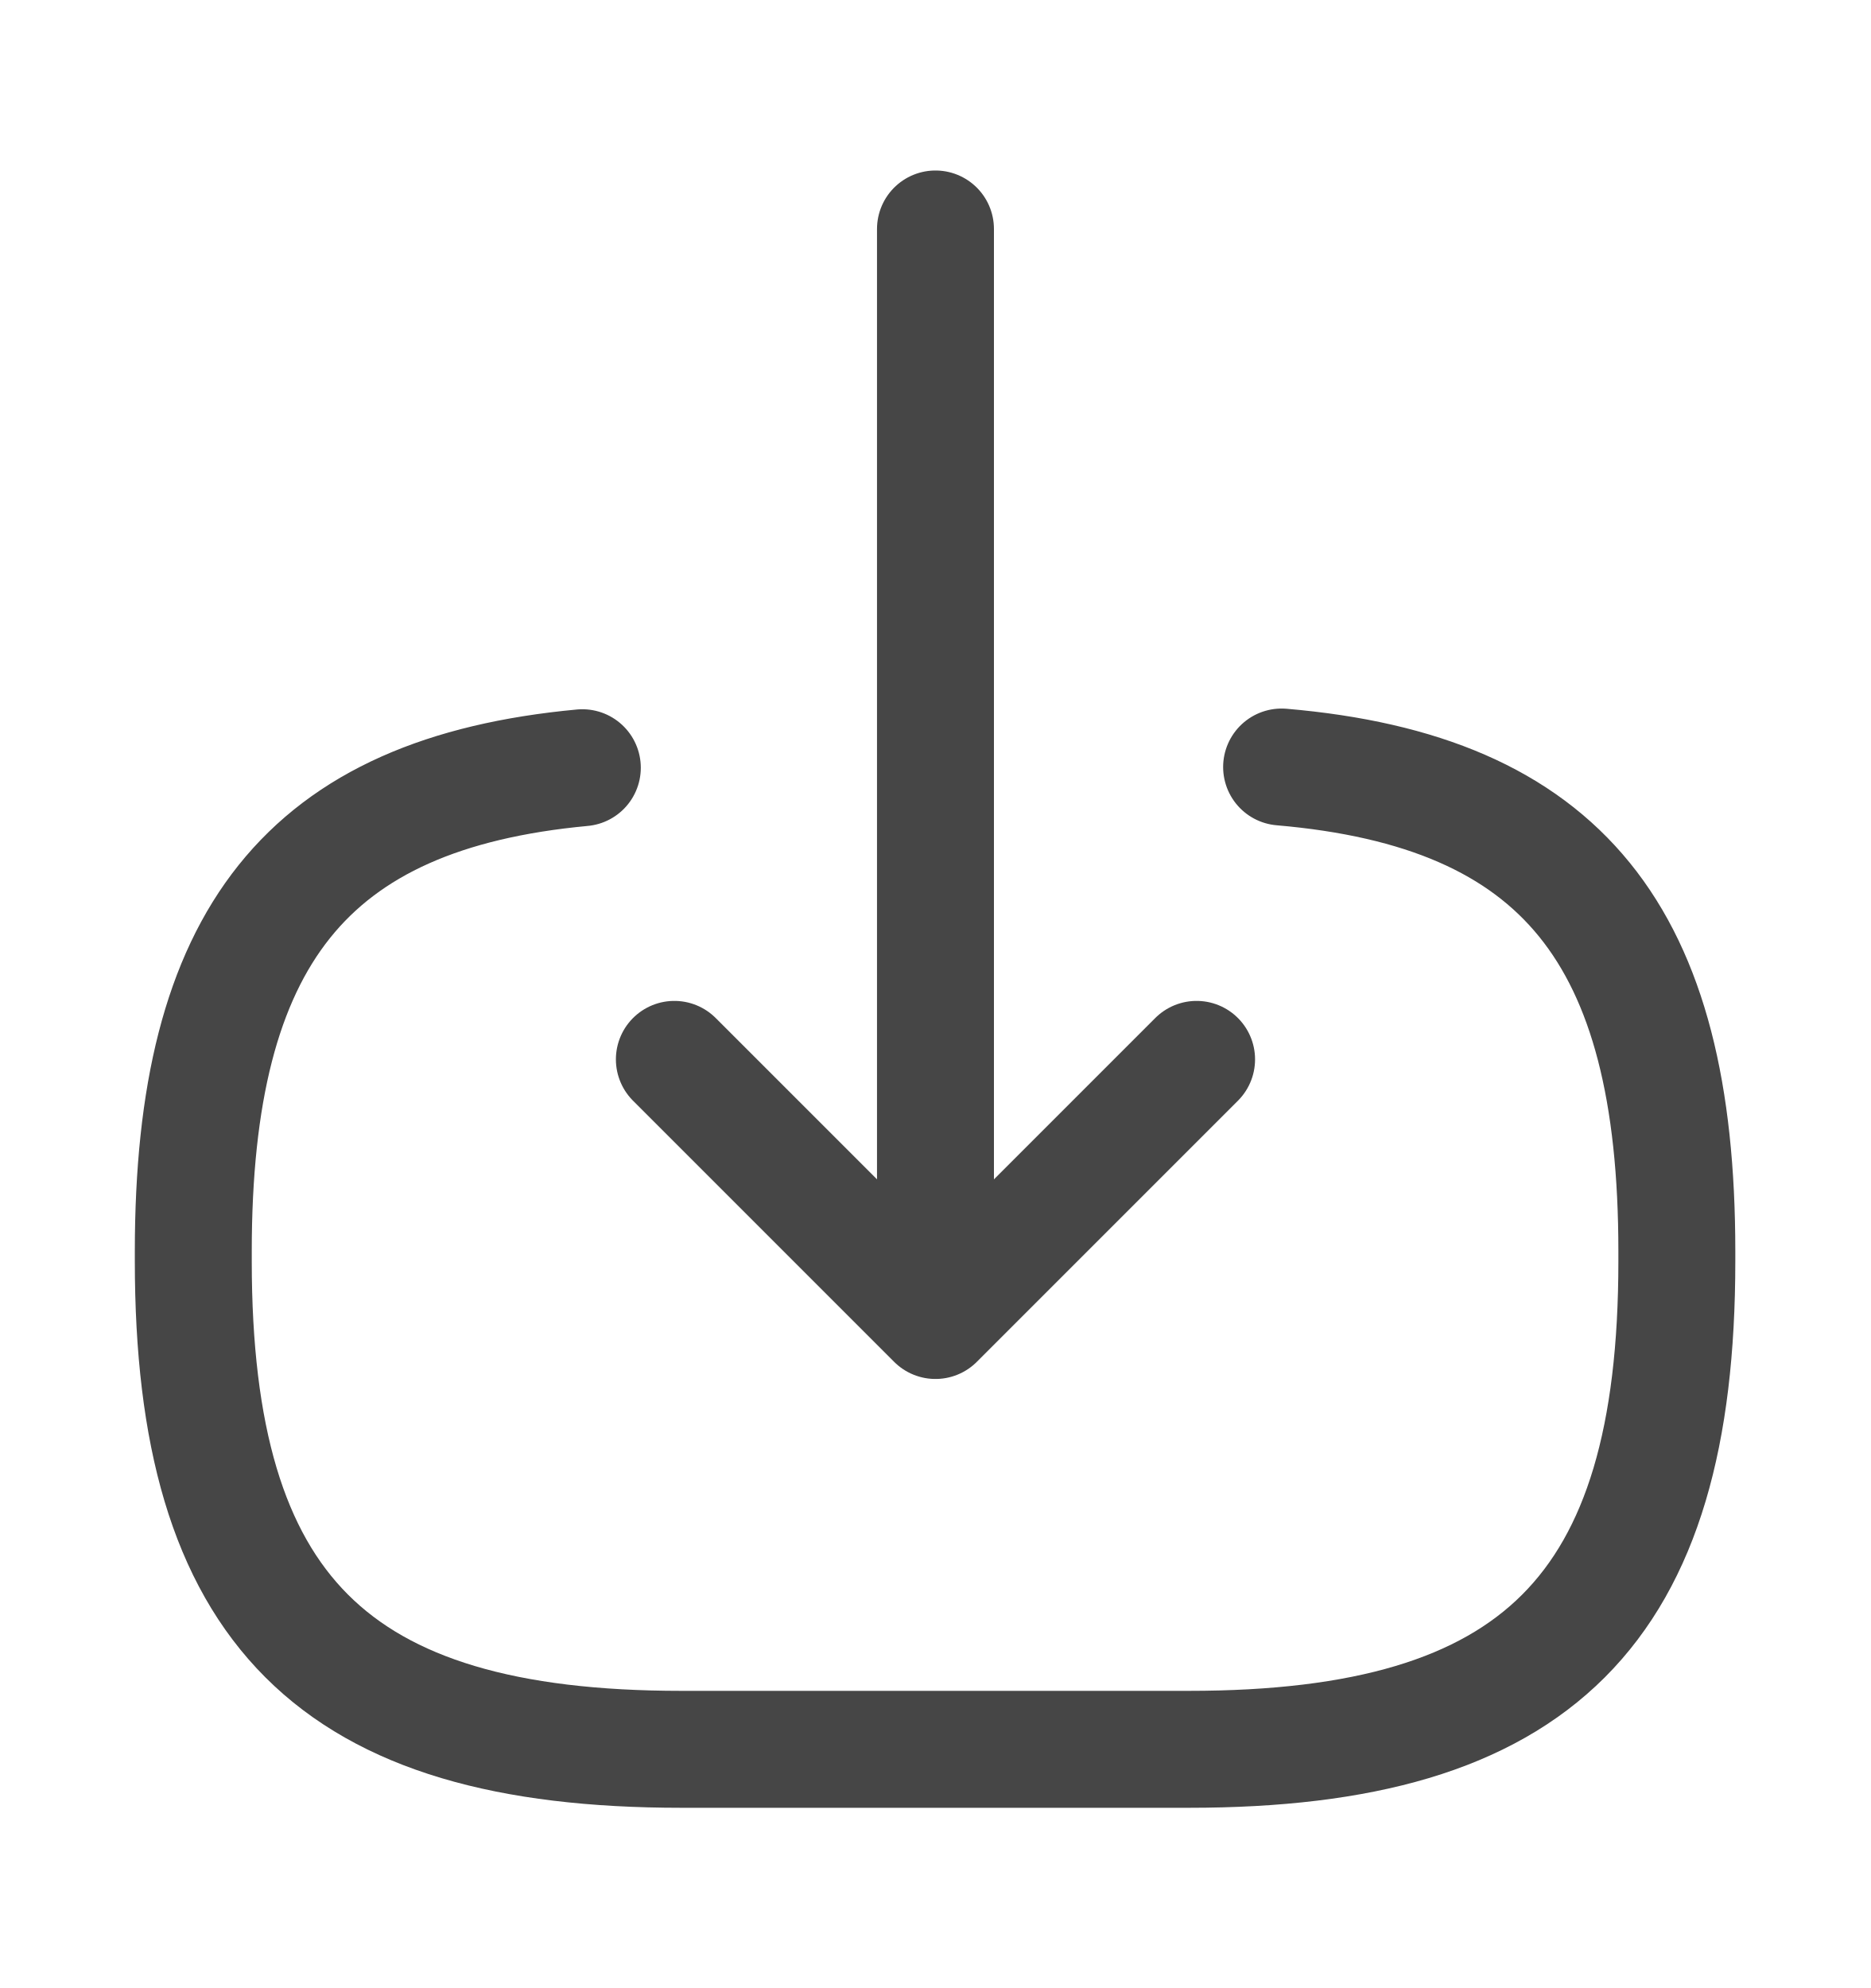
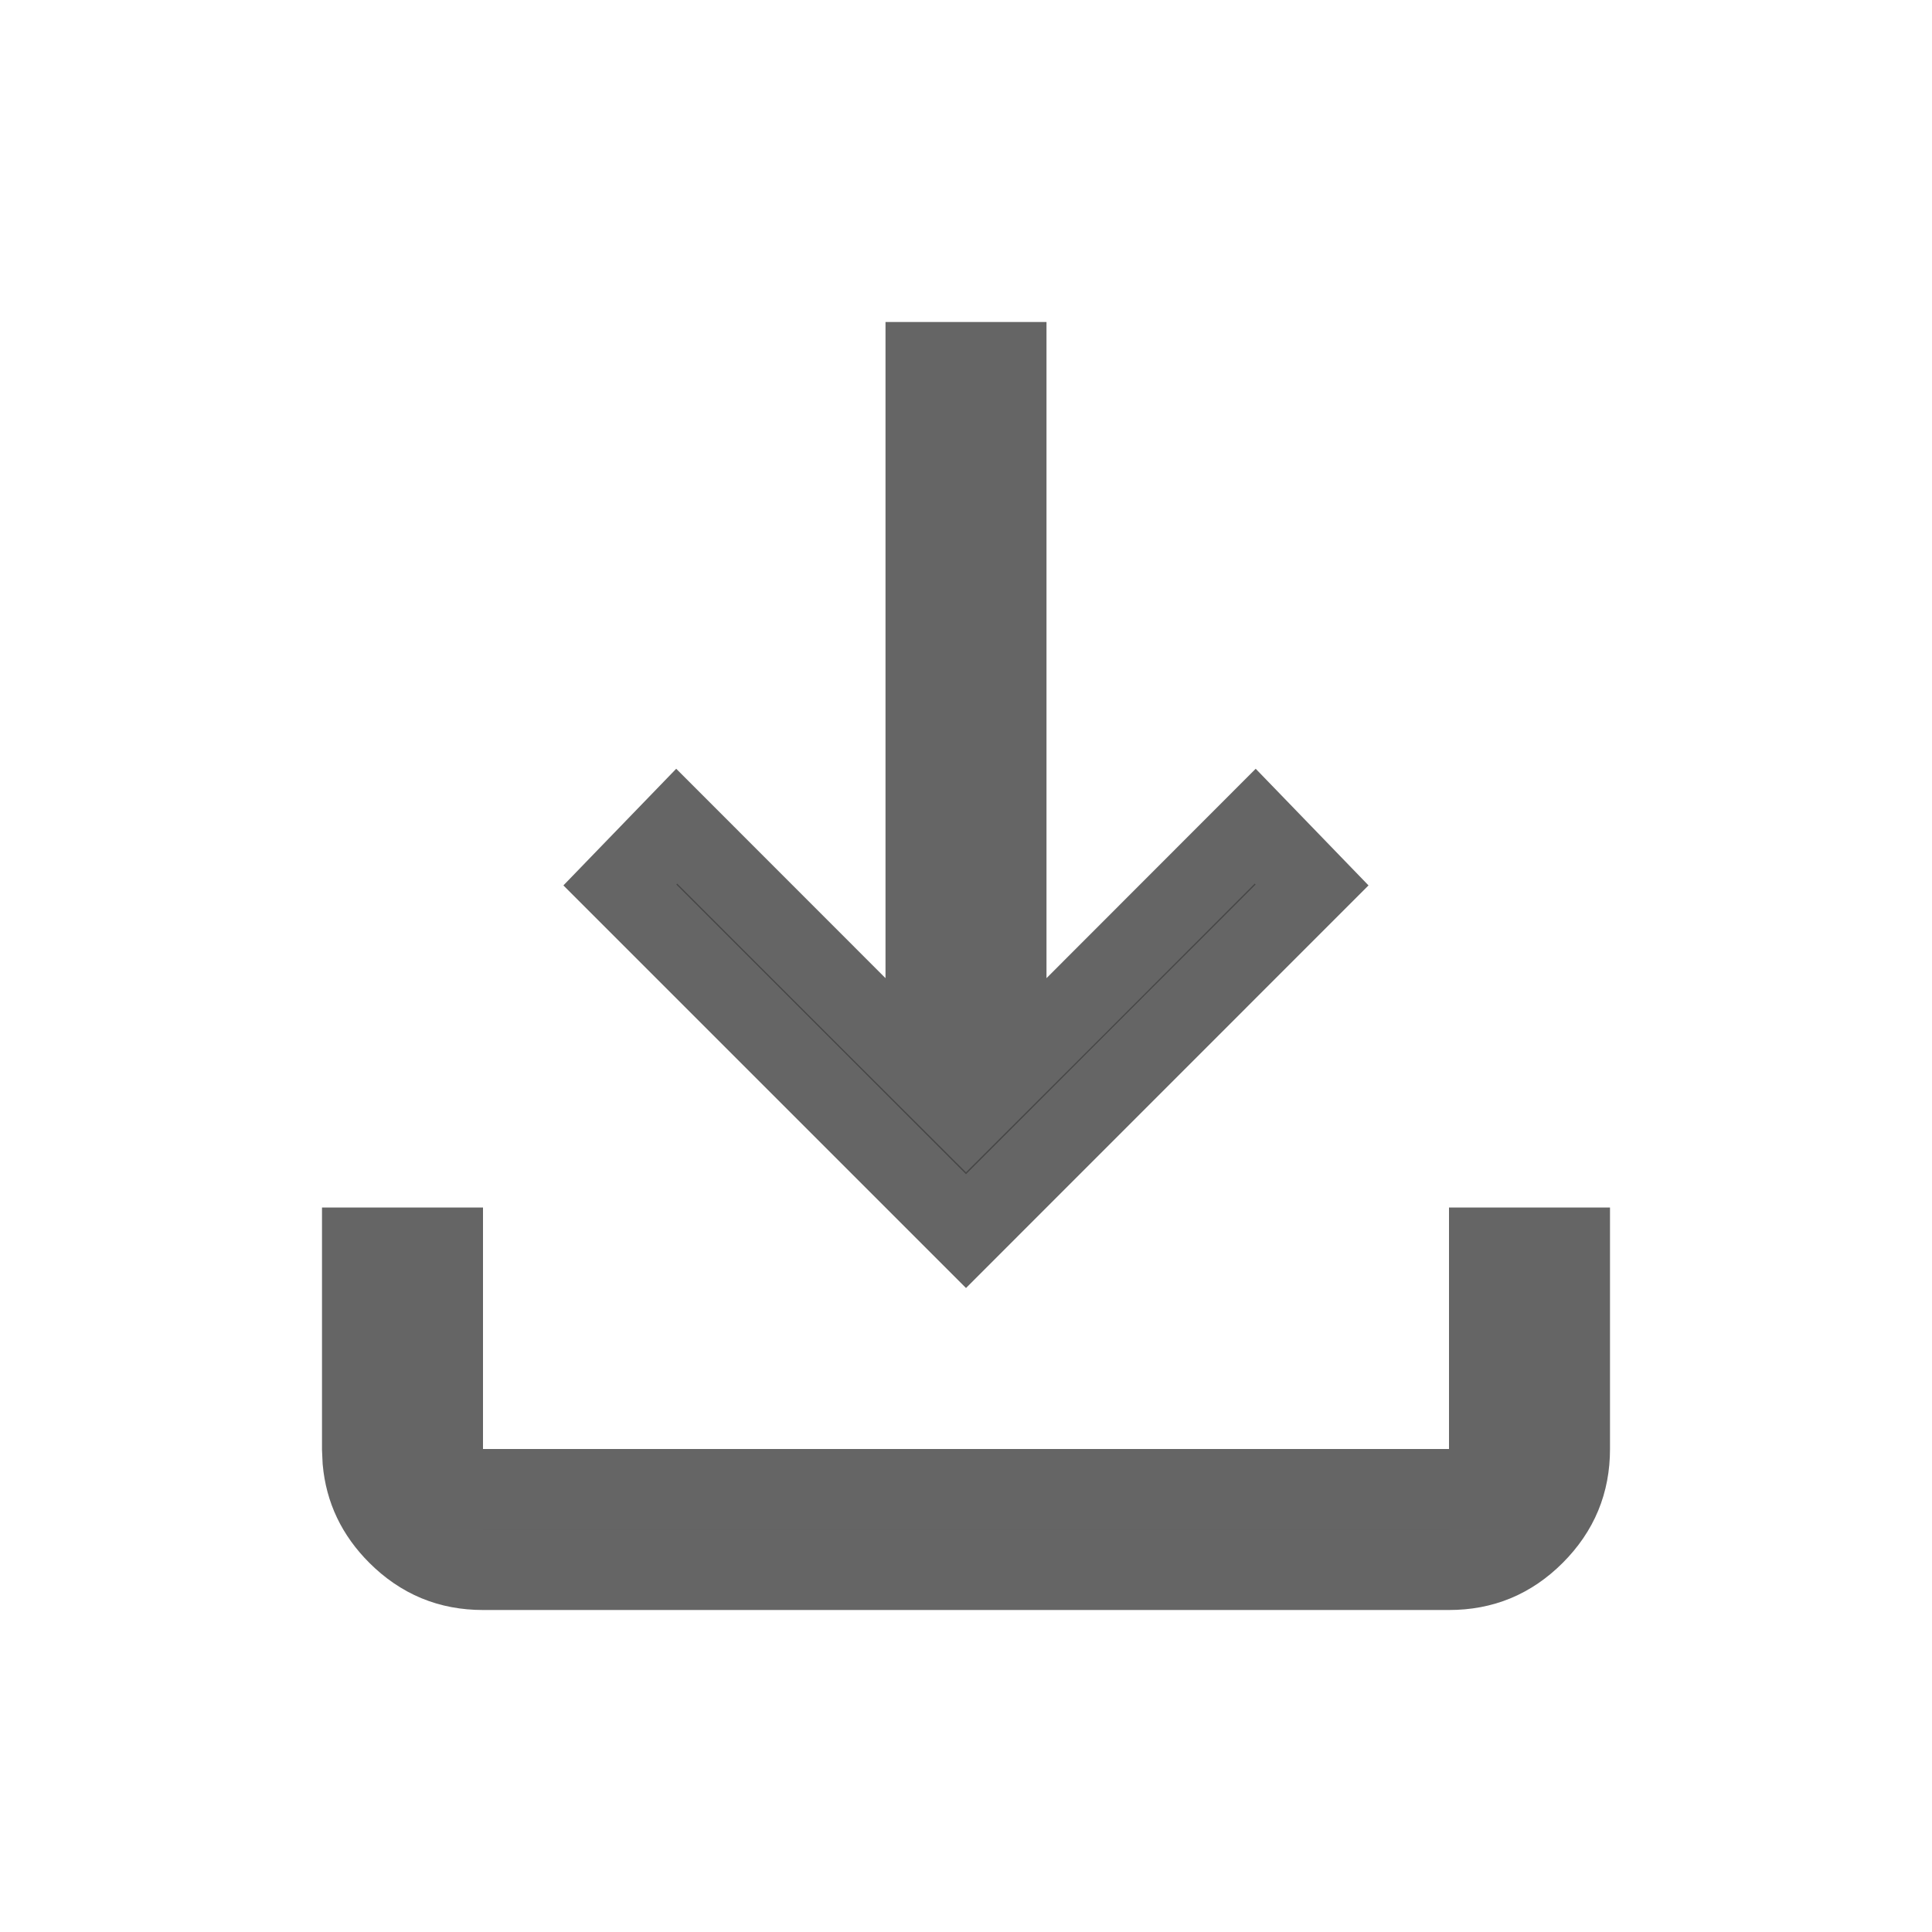
- <svg xmlns="http://www.w3.org/2000/svg" width="16" height="17" viewBox="0 0 16 17" fill="none">
-   <path d="M10.96 6.559C13.36 6.765 14.34 7.999 14.34 10.699V10.785C14.34 13.765 13.147 14.959 10.167 14.959H5.827C2.847 14.959 1.653 13.765 1.653 10.785V10.699C1.653 8.019 2.62 6.785 4.98 6.565" stroke="#464646" stroke-linecap="round" stroke-linejoin="round" />
-   <path d="M8 1.958V10.545" stroke="#464646" stroke-linecap="round" stroke-linejoin="round" />
-   <path d="M10.233 9.059L8 11.292L5.767 9.059" stroke="#464646" stroke-linecap="round" stroke-linejoin="round" />
+ <svg xmlns="http://www.w3.org/2000/svg" width="24" height="24" viewBox="0 0 24 24" fill="none">
+   <path d="M5.5 15.5V18.5H18.5V15.5H19.5V18C19.5 18.416 19.358 18.761 19.06 19.06C18.762 19.358 18.418 19.5 18.001 19.5H6C5.584 19.5 5.24 19.358 4.941 19.06C4.68 18.799 4.539 18.502 4.507 18.152L4.5 17.999V15.5H5.5ZM12.5 4.5V13.357L13.354 12.504L15.593 10.263L16.299 10.993L12 15.293L7.7 10.993L8.406 10.263L10.646 12.504L11.5 13.357V4.5H12.5Z" fill="#464646" stroke="#656565" />
</svg>
